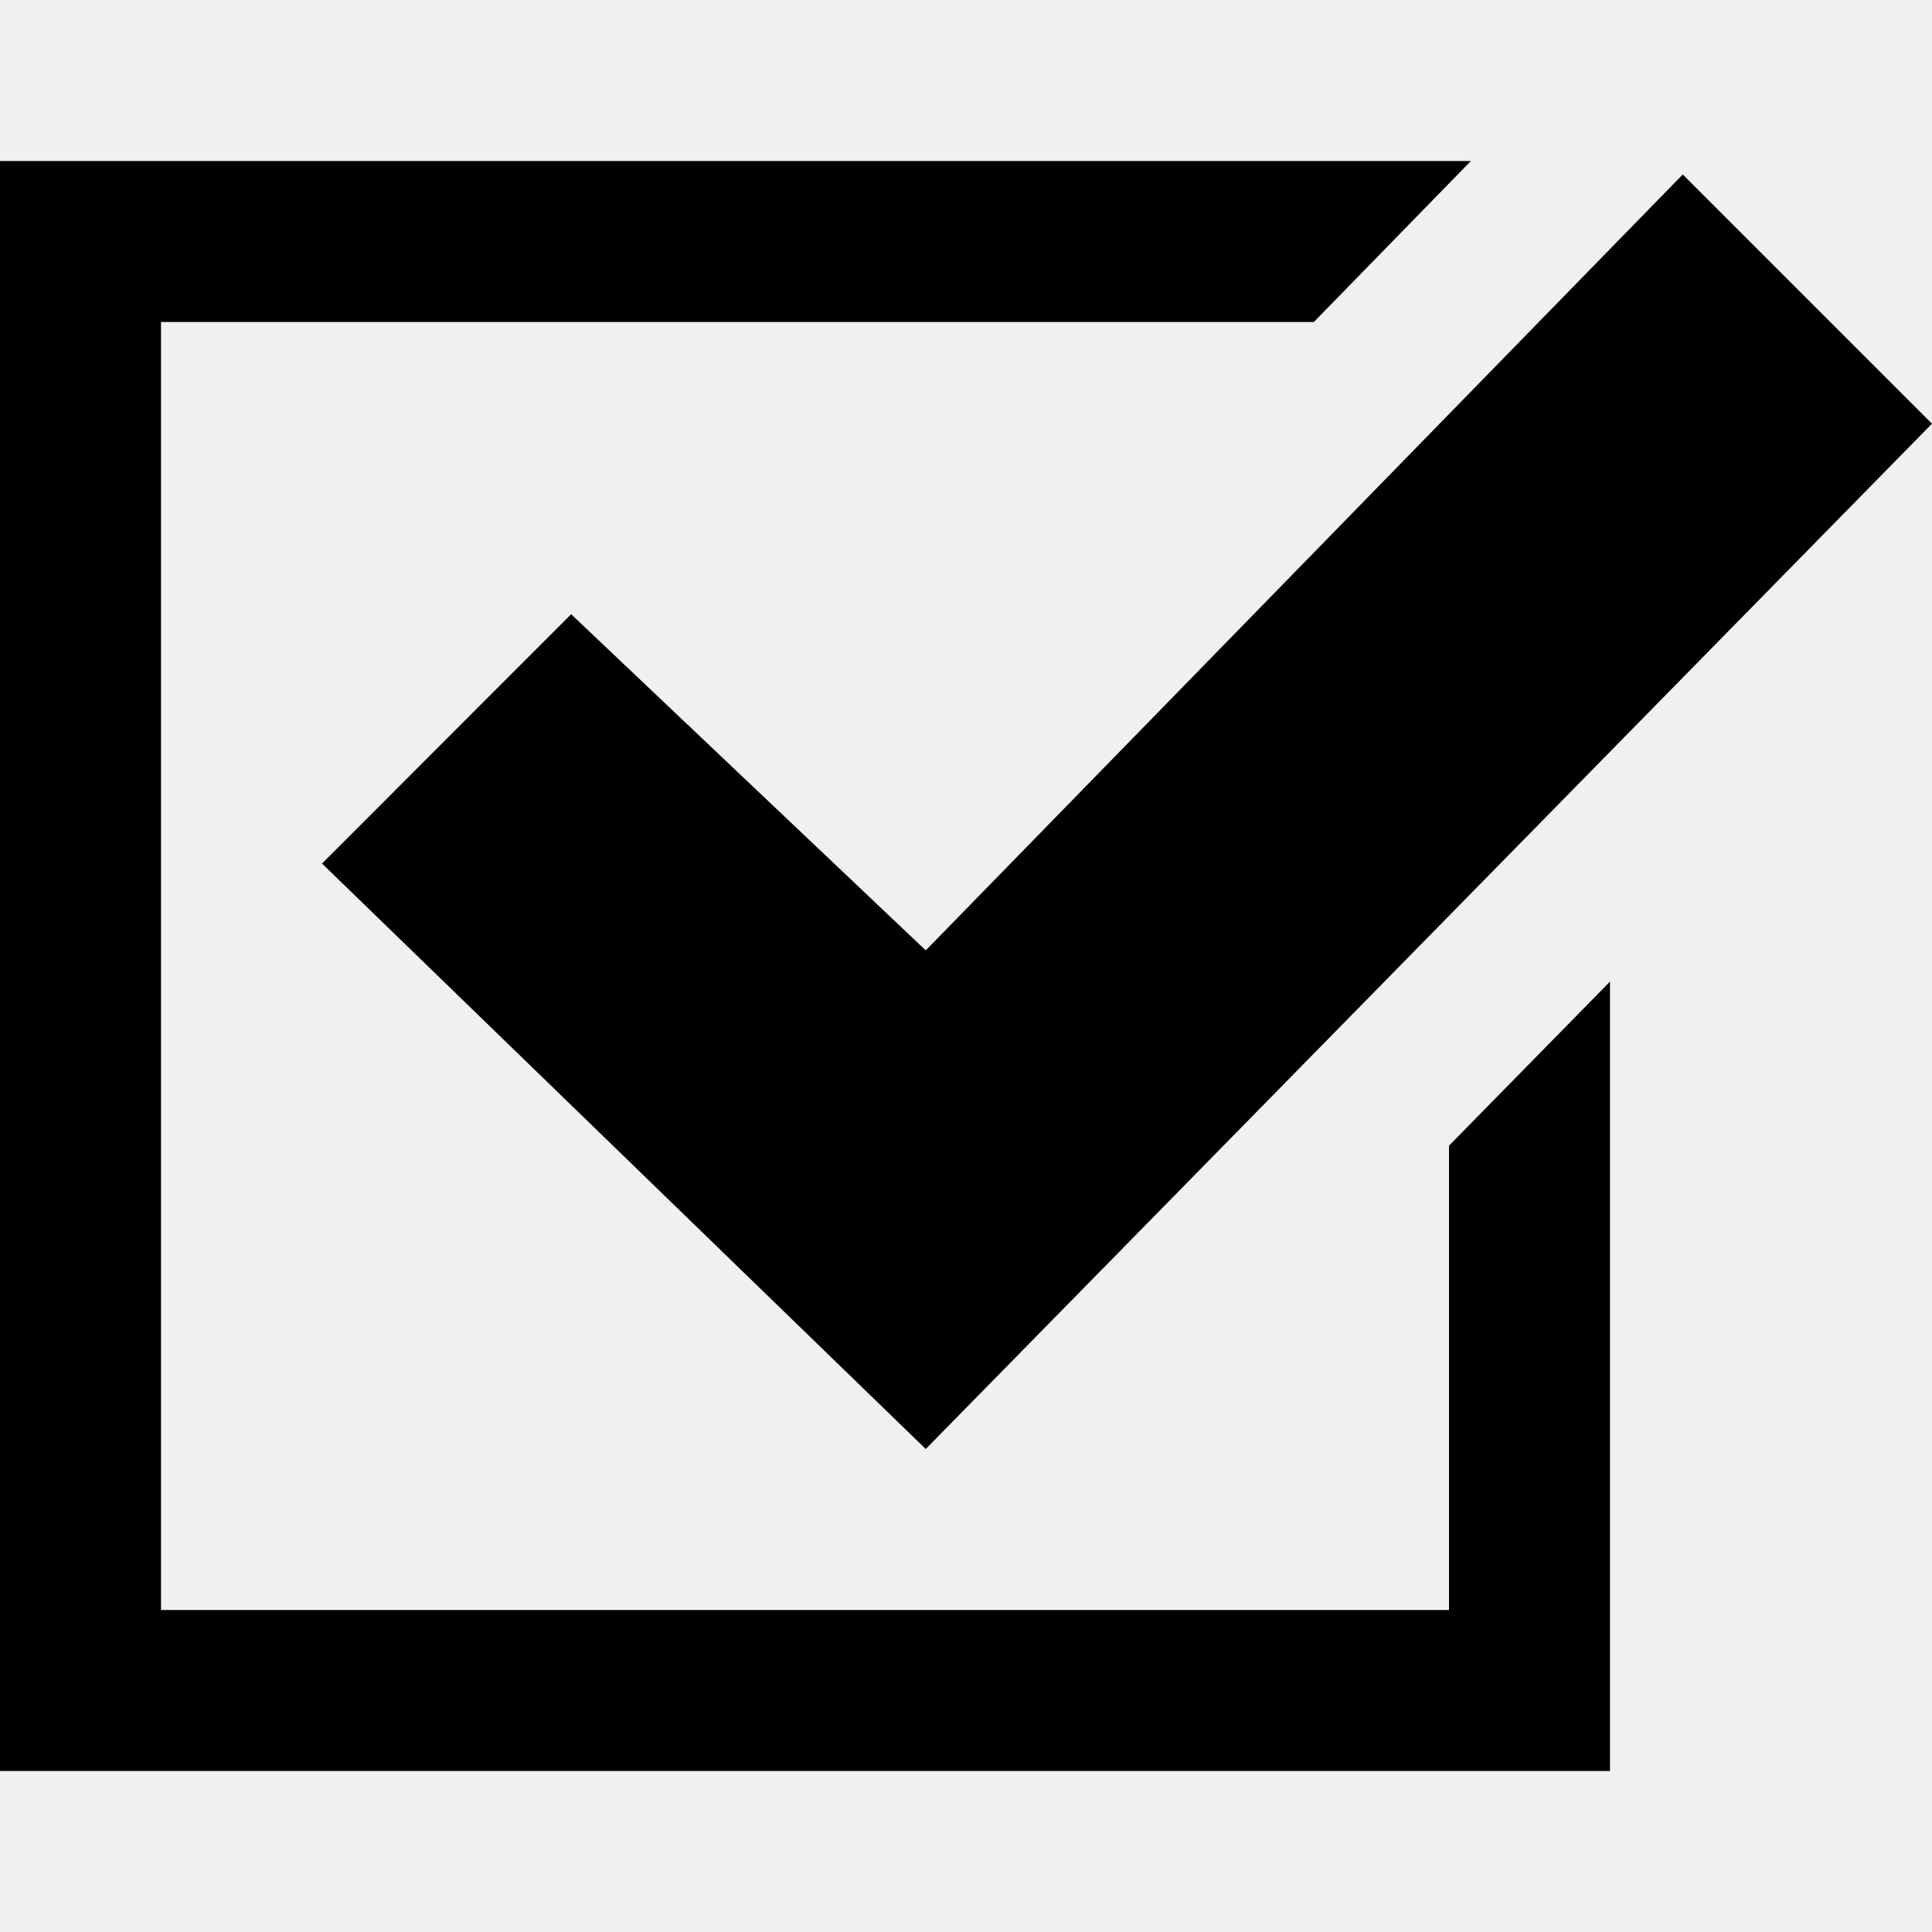
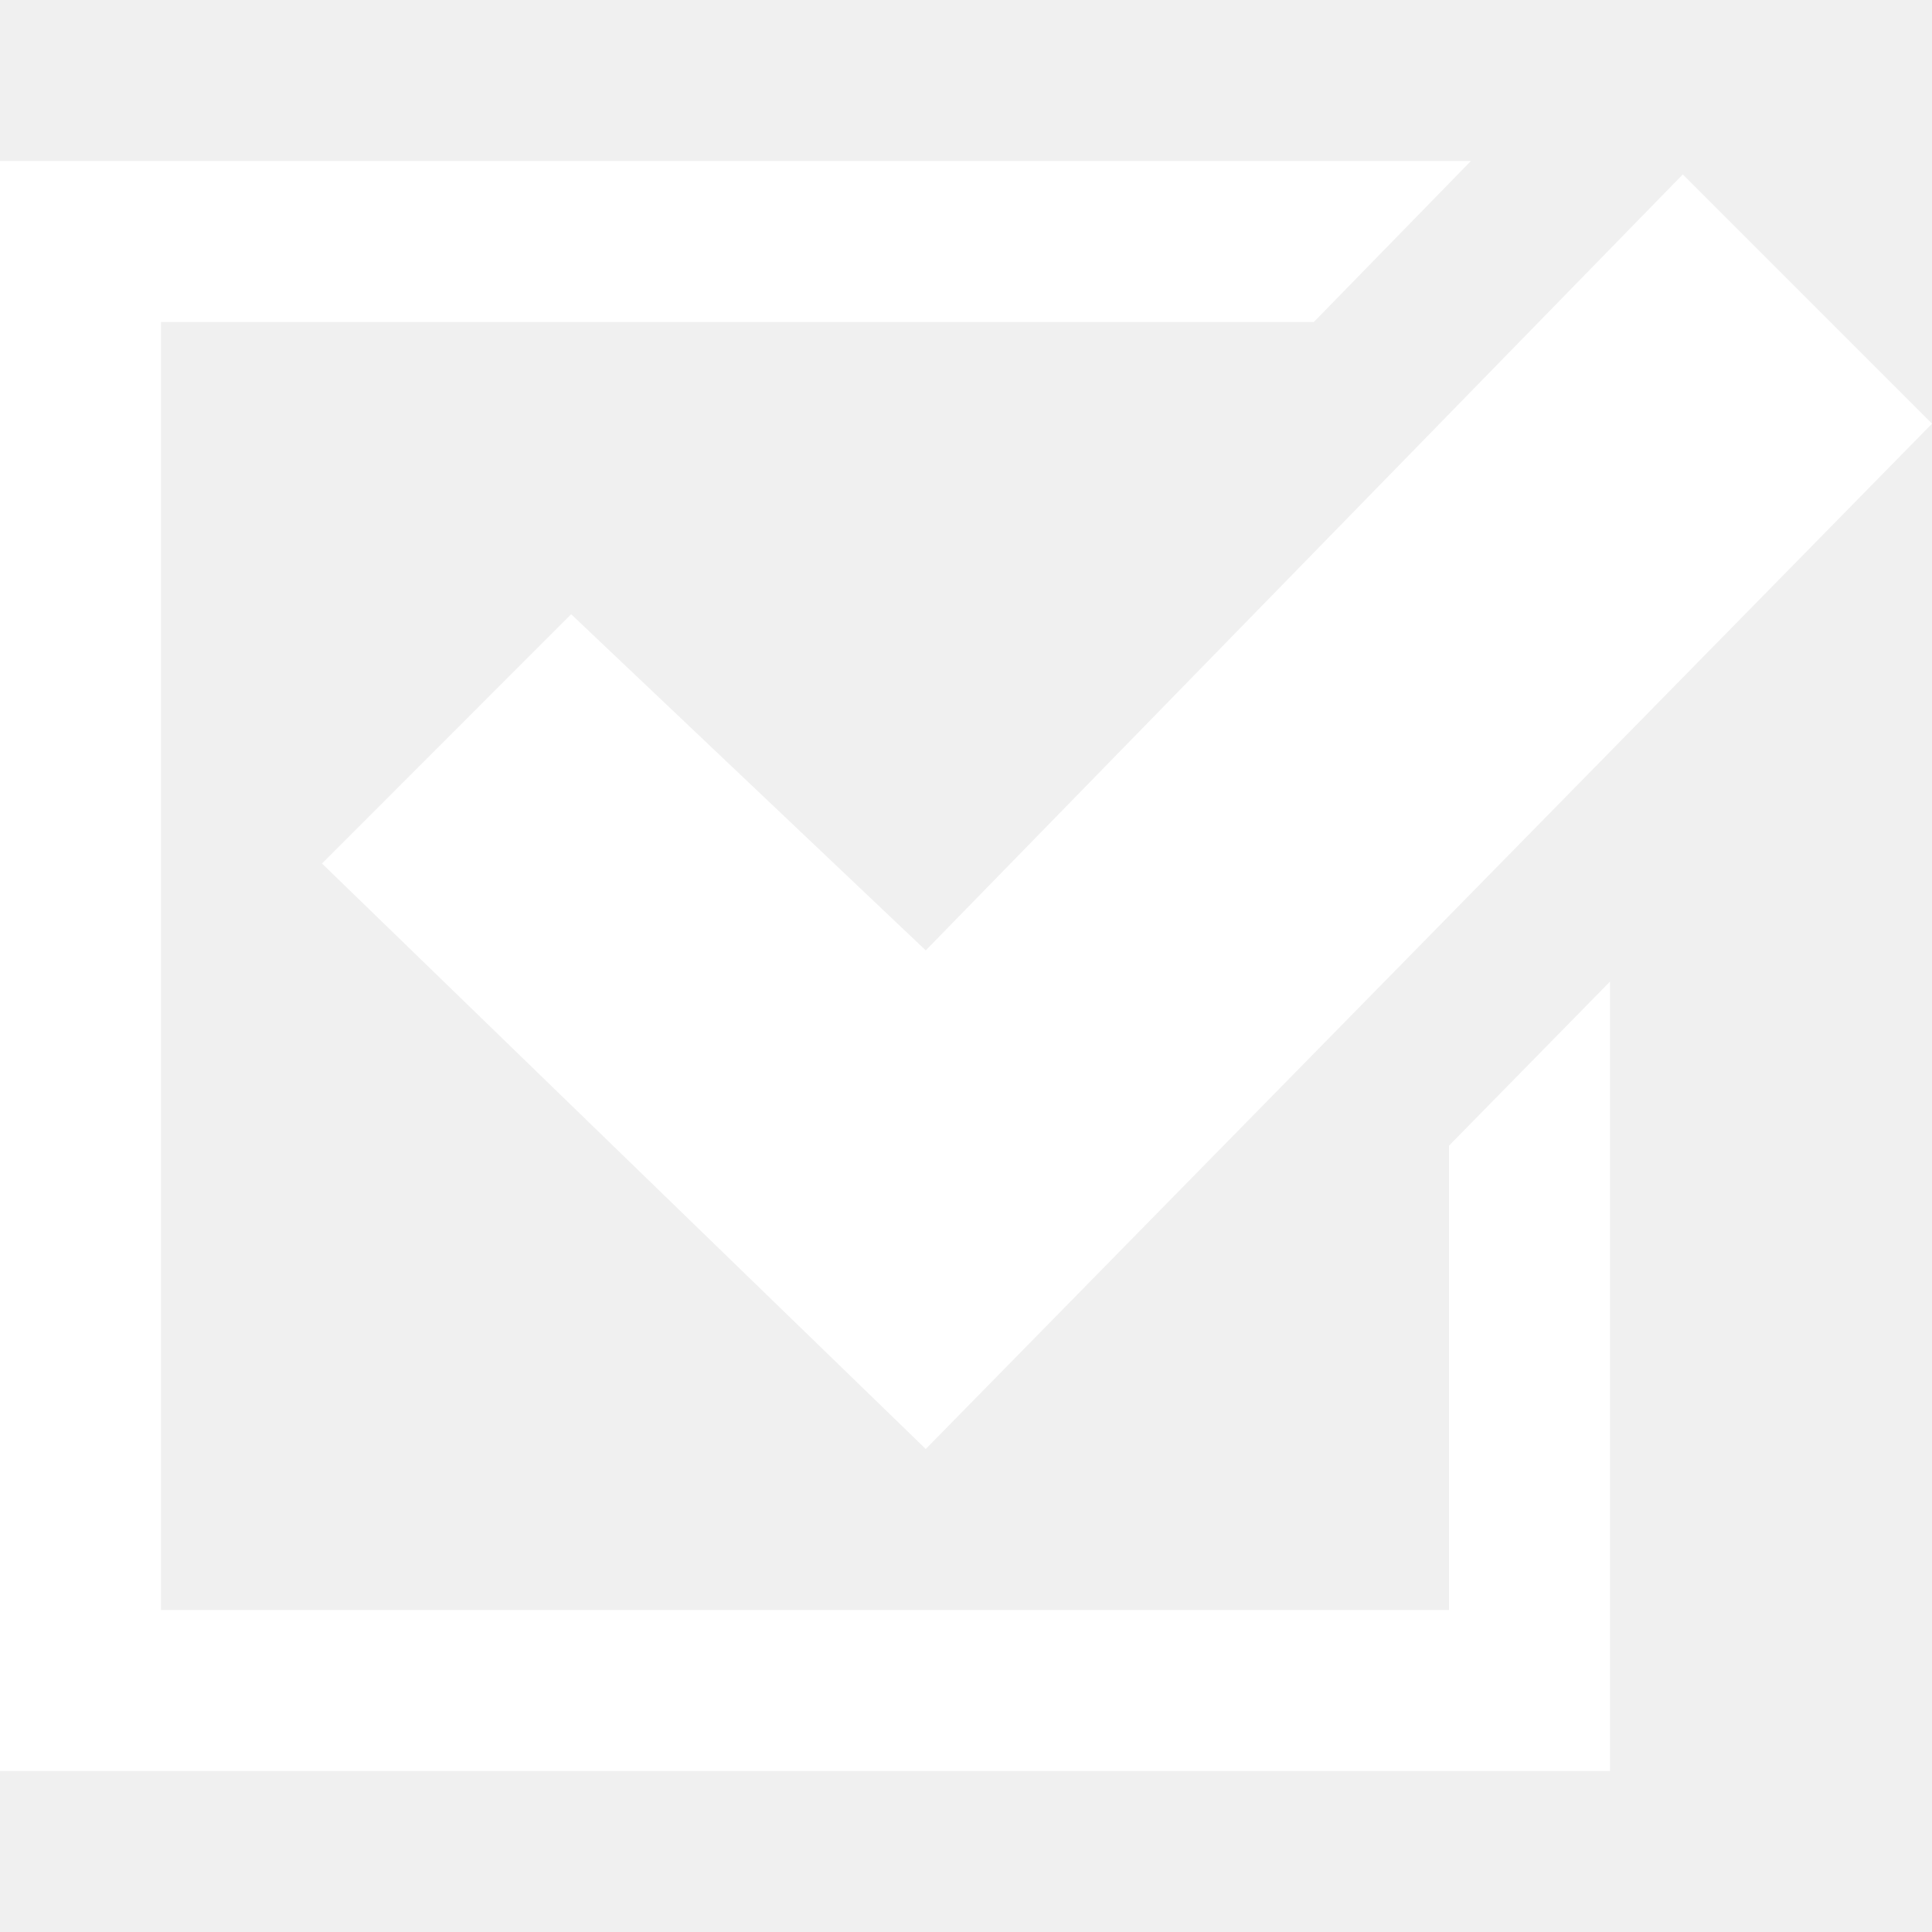
<svg xmlns="http://www.w3.org/2000/svg" width="24" height="24" viewBox="0 0 24 24">
-   <path d="M20 12.194v9.806h-20v-20h18.272l-1.951 2h-14.321v16h16v-5.768l2-2.038zm.904-10.027l-9.404 9.639-4.405-4.176-3.095 3.097 7.5 7.273 12.5-12.737-3.096-3.096z" />
+   <path fill="#FFF" d="M20 12.194v9.806h-20v-20h18.272l-1.951 2h-14.321v16h16v-5.768l2-2.038zm.904-10.027l-9.404 9.639-4.405-4.176-3.095 3.097 7.5 7.273 12.5-12.737-3.096-3.096z" />
</svg>
